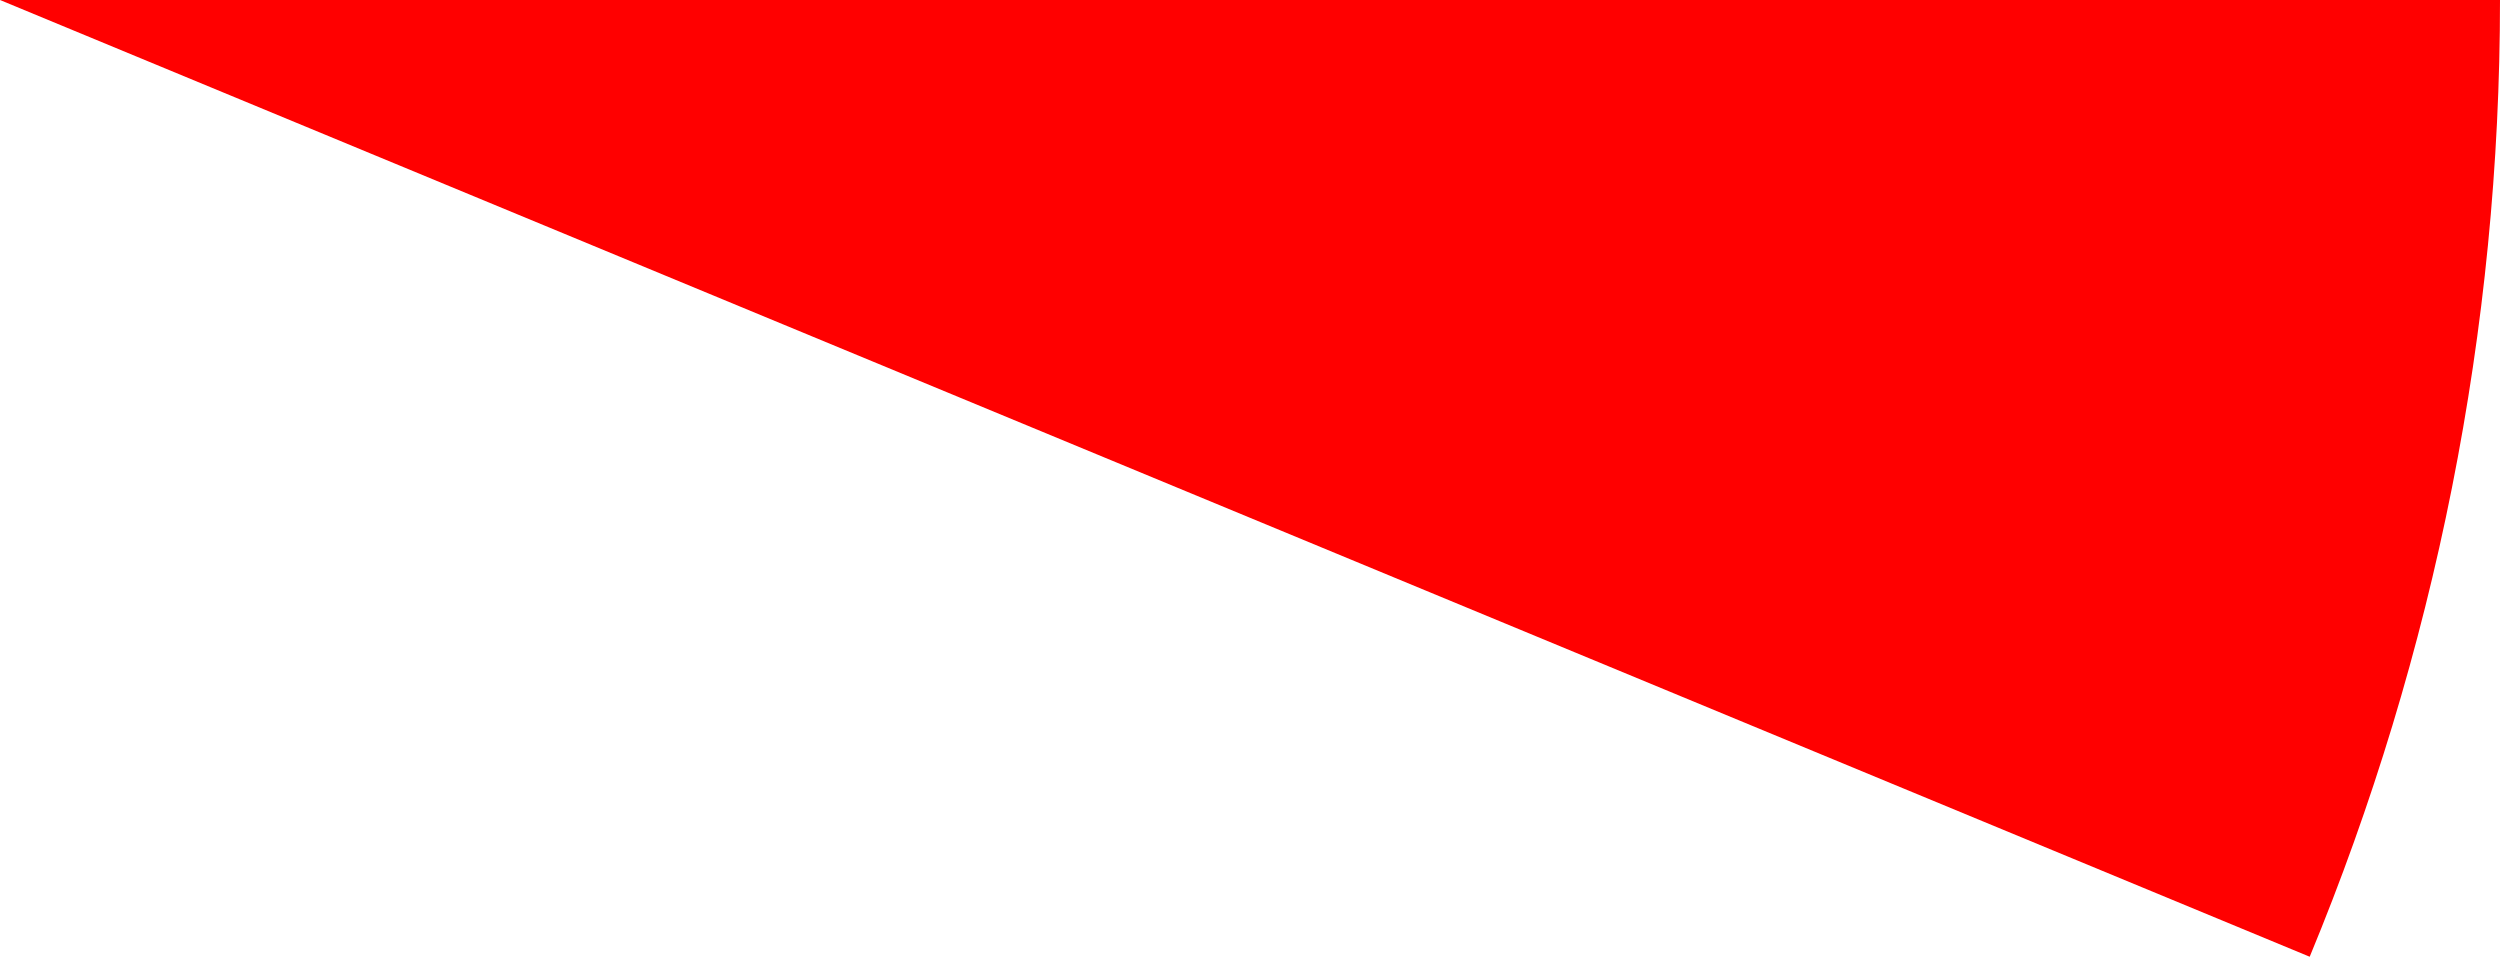
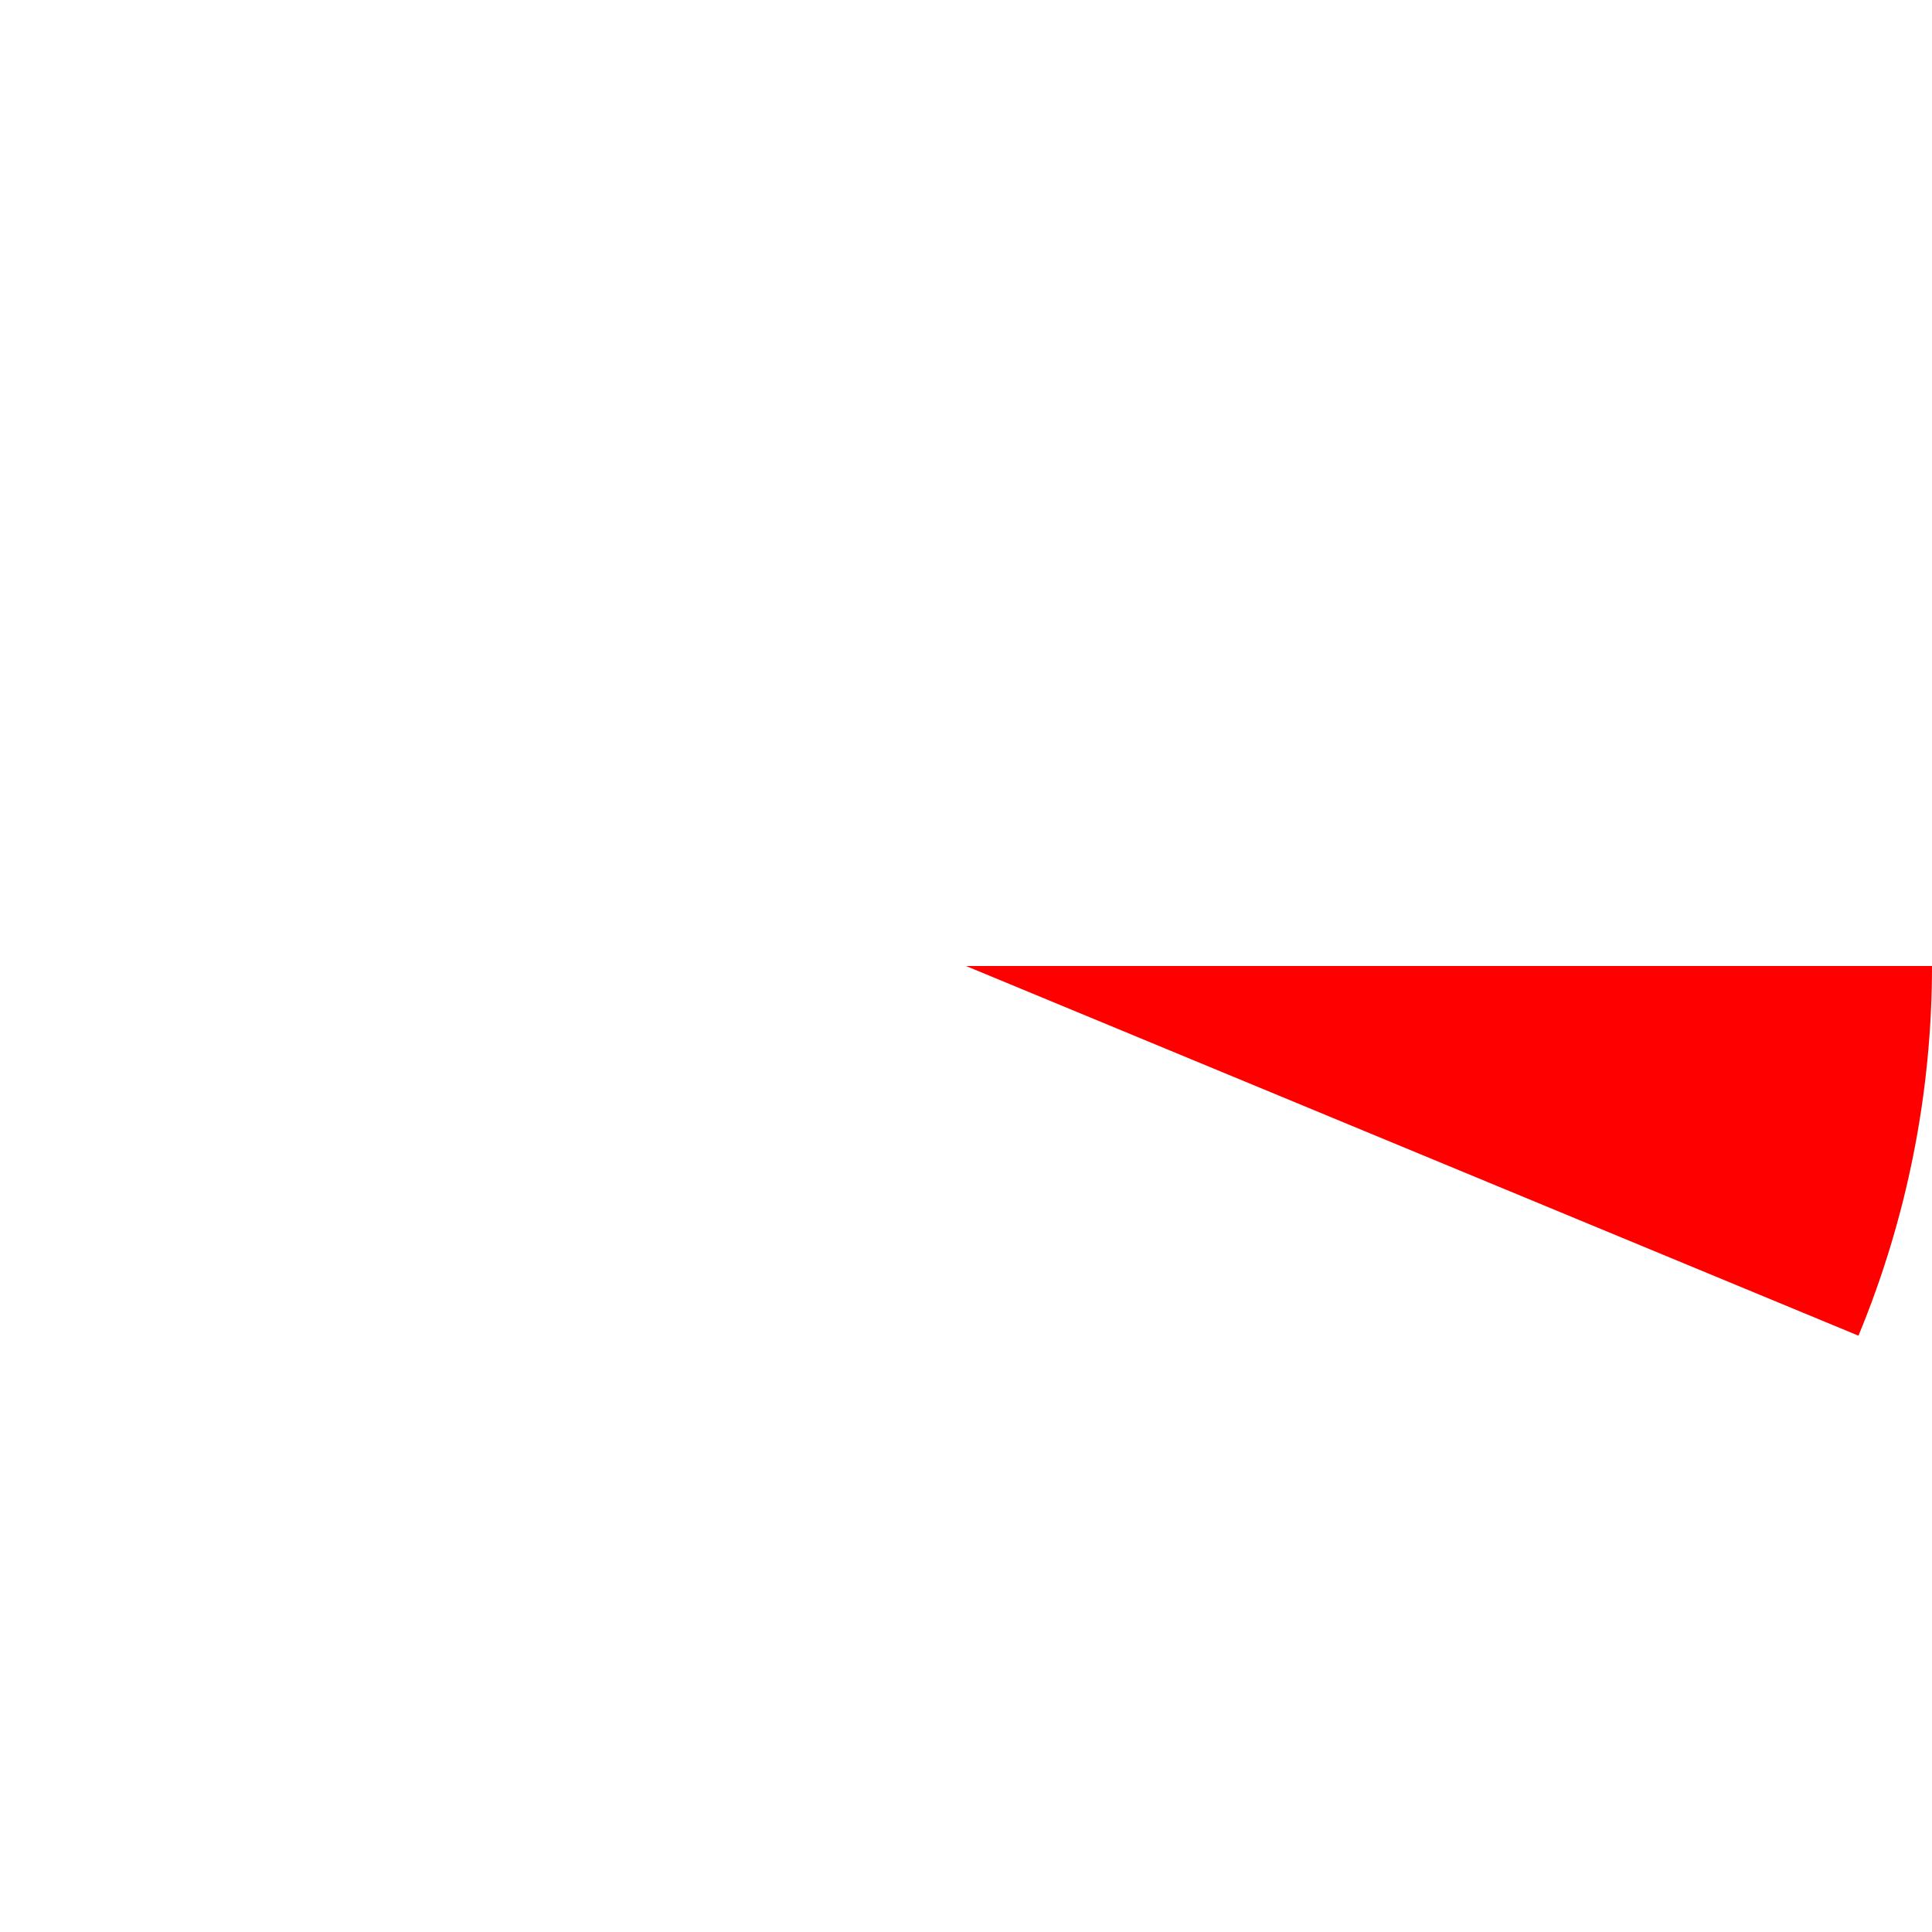
- <svg xmlns="http://www.w3.org/2000/svg" version="1.1" width="49.75" height="19.039" viewBox="0,0,49.75,19.039">
-   <g transform="translate(-240,-180)">
-     <g data-paper-data="{&quot;isPaintingLayer&quot;:true}" fill="#ff0000" fill-rule="nonzero" stroke="none" stroke-width="1" stroke-linecap="butt" stroke-linejoin="miter" stroke-miterlimit="10" stroke-dasharray="" stroke-dashoffset="0" style="mix-blend-mode: normal">
-       <path d="M289.75,180c0,6.533 -1.287,13.003 -3.787,19.039l-45.963,-19.039z" />
+ <svg xmlns="http://www.w3.org/2000/svg" version="1.1" width="99.5" height="99.5" viewBox="0,0,99.5,99.5">
+   <g transform="translate(-190.25,-130.25)">
+     <g data-paper-data="{&quot;isPaintingLayer&quot;:true}" fill-rule="nonzero" stroke="none" stroke-width="1" stroke-linecap="butt" stroke-linejoin="miter" stroke-miterlimit="10" stroke-dasharray="" stroke-dashoffset="0" style="mix-blend-mode: normal">
+       <path d="M289.75,180c0,6.533 -1.287,13.003 -3.787,19.039l-45.963,-19.039z" fill="#ff0000" />
+       <path d="M190.25,180c0,-27.476 22.274,-49.75 49.75,-49.75c27.476,0 49.75,22.274 49.75,49.75c0,27.476 -22.274,49.75 -49.75,49.75c-27.476,0 -49.75,-22.274 -49.75,-49.75z" fill="none" />
    </g>
  </g>
</svg>
